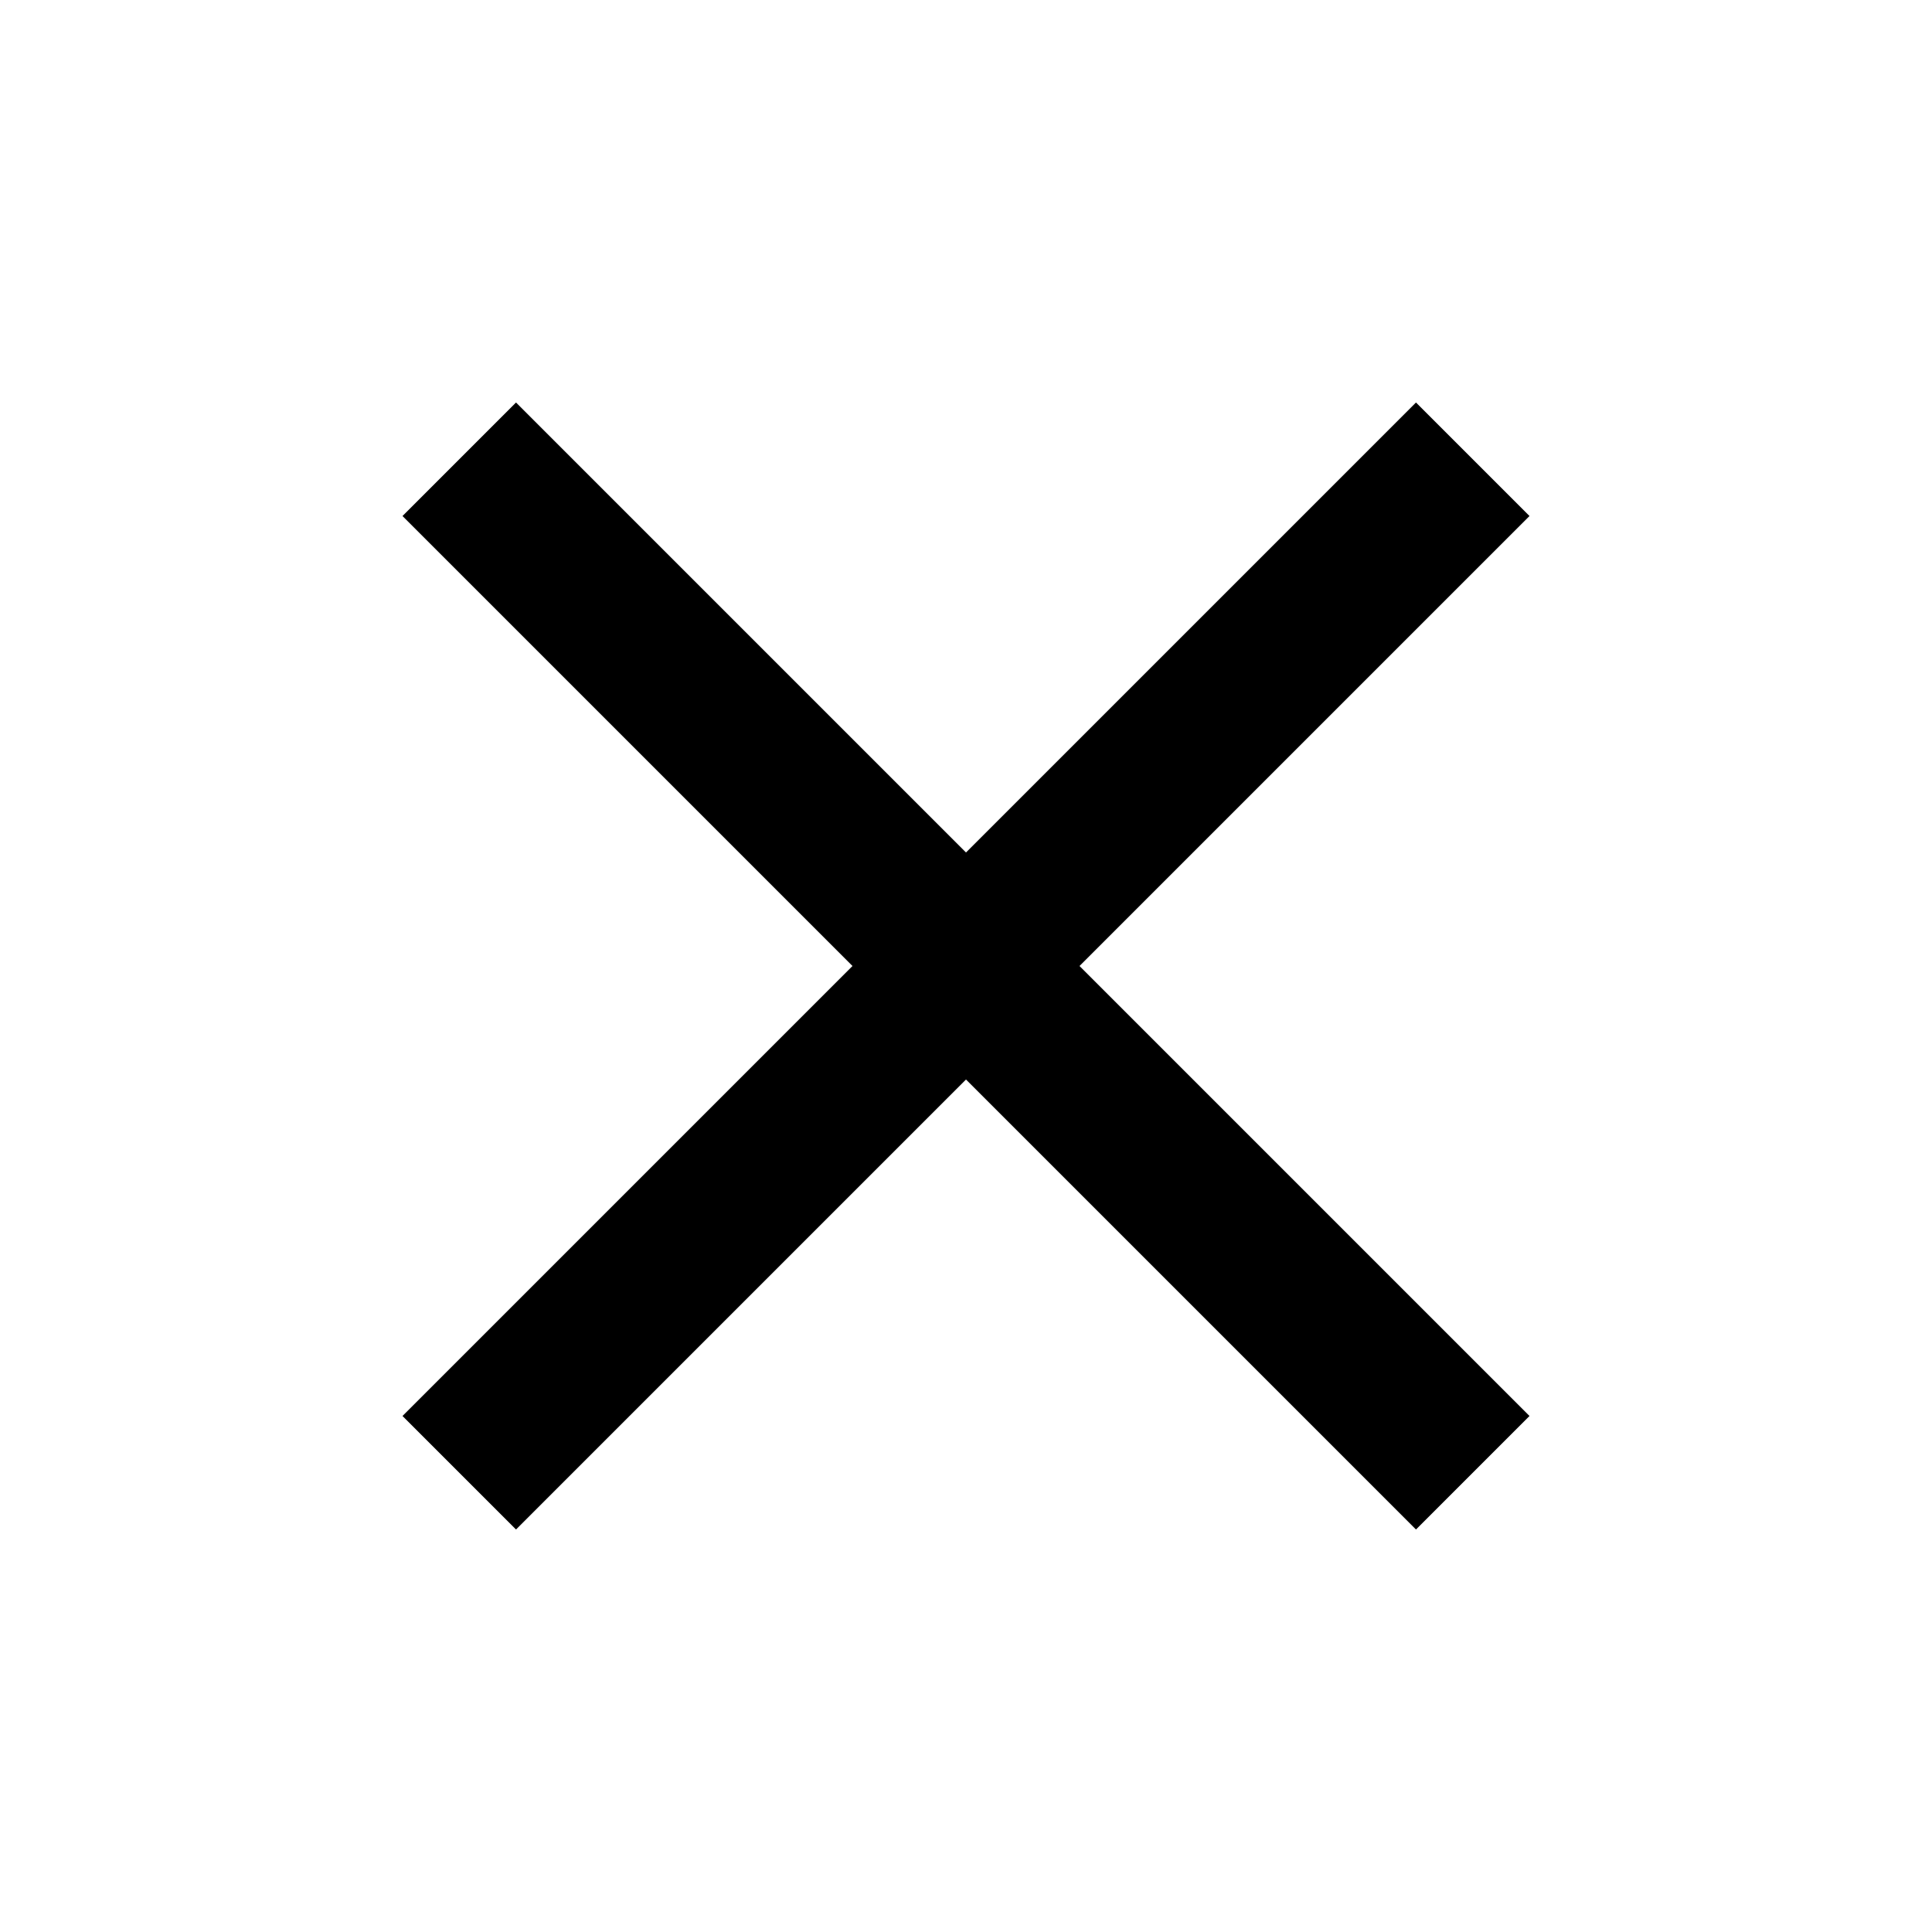
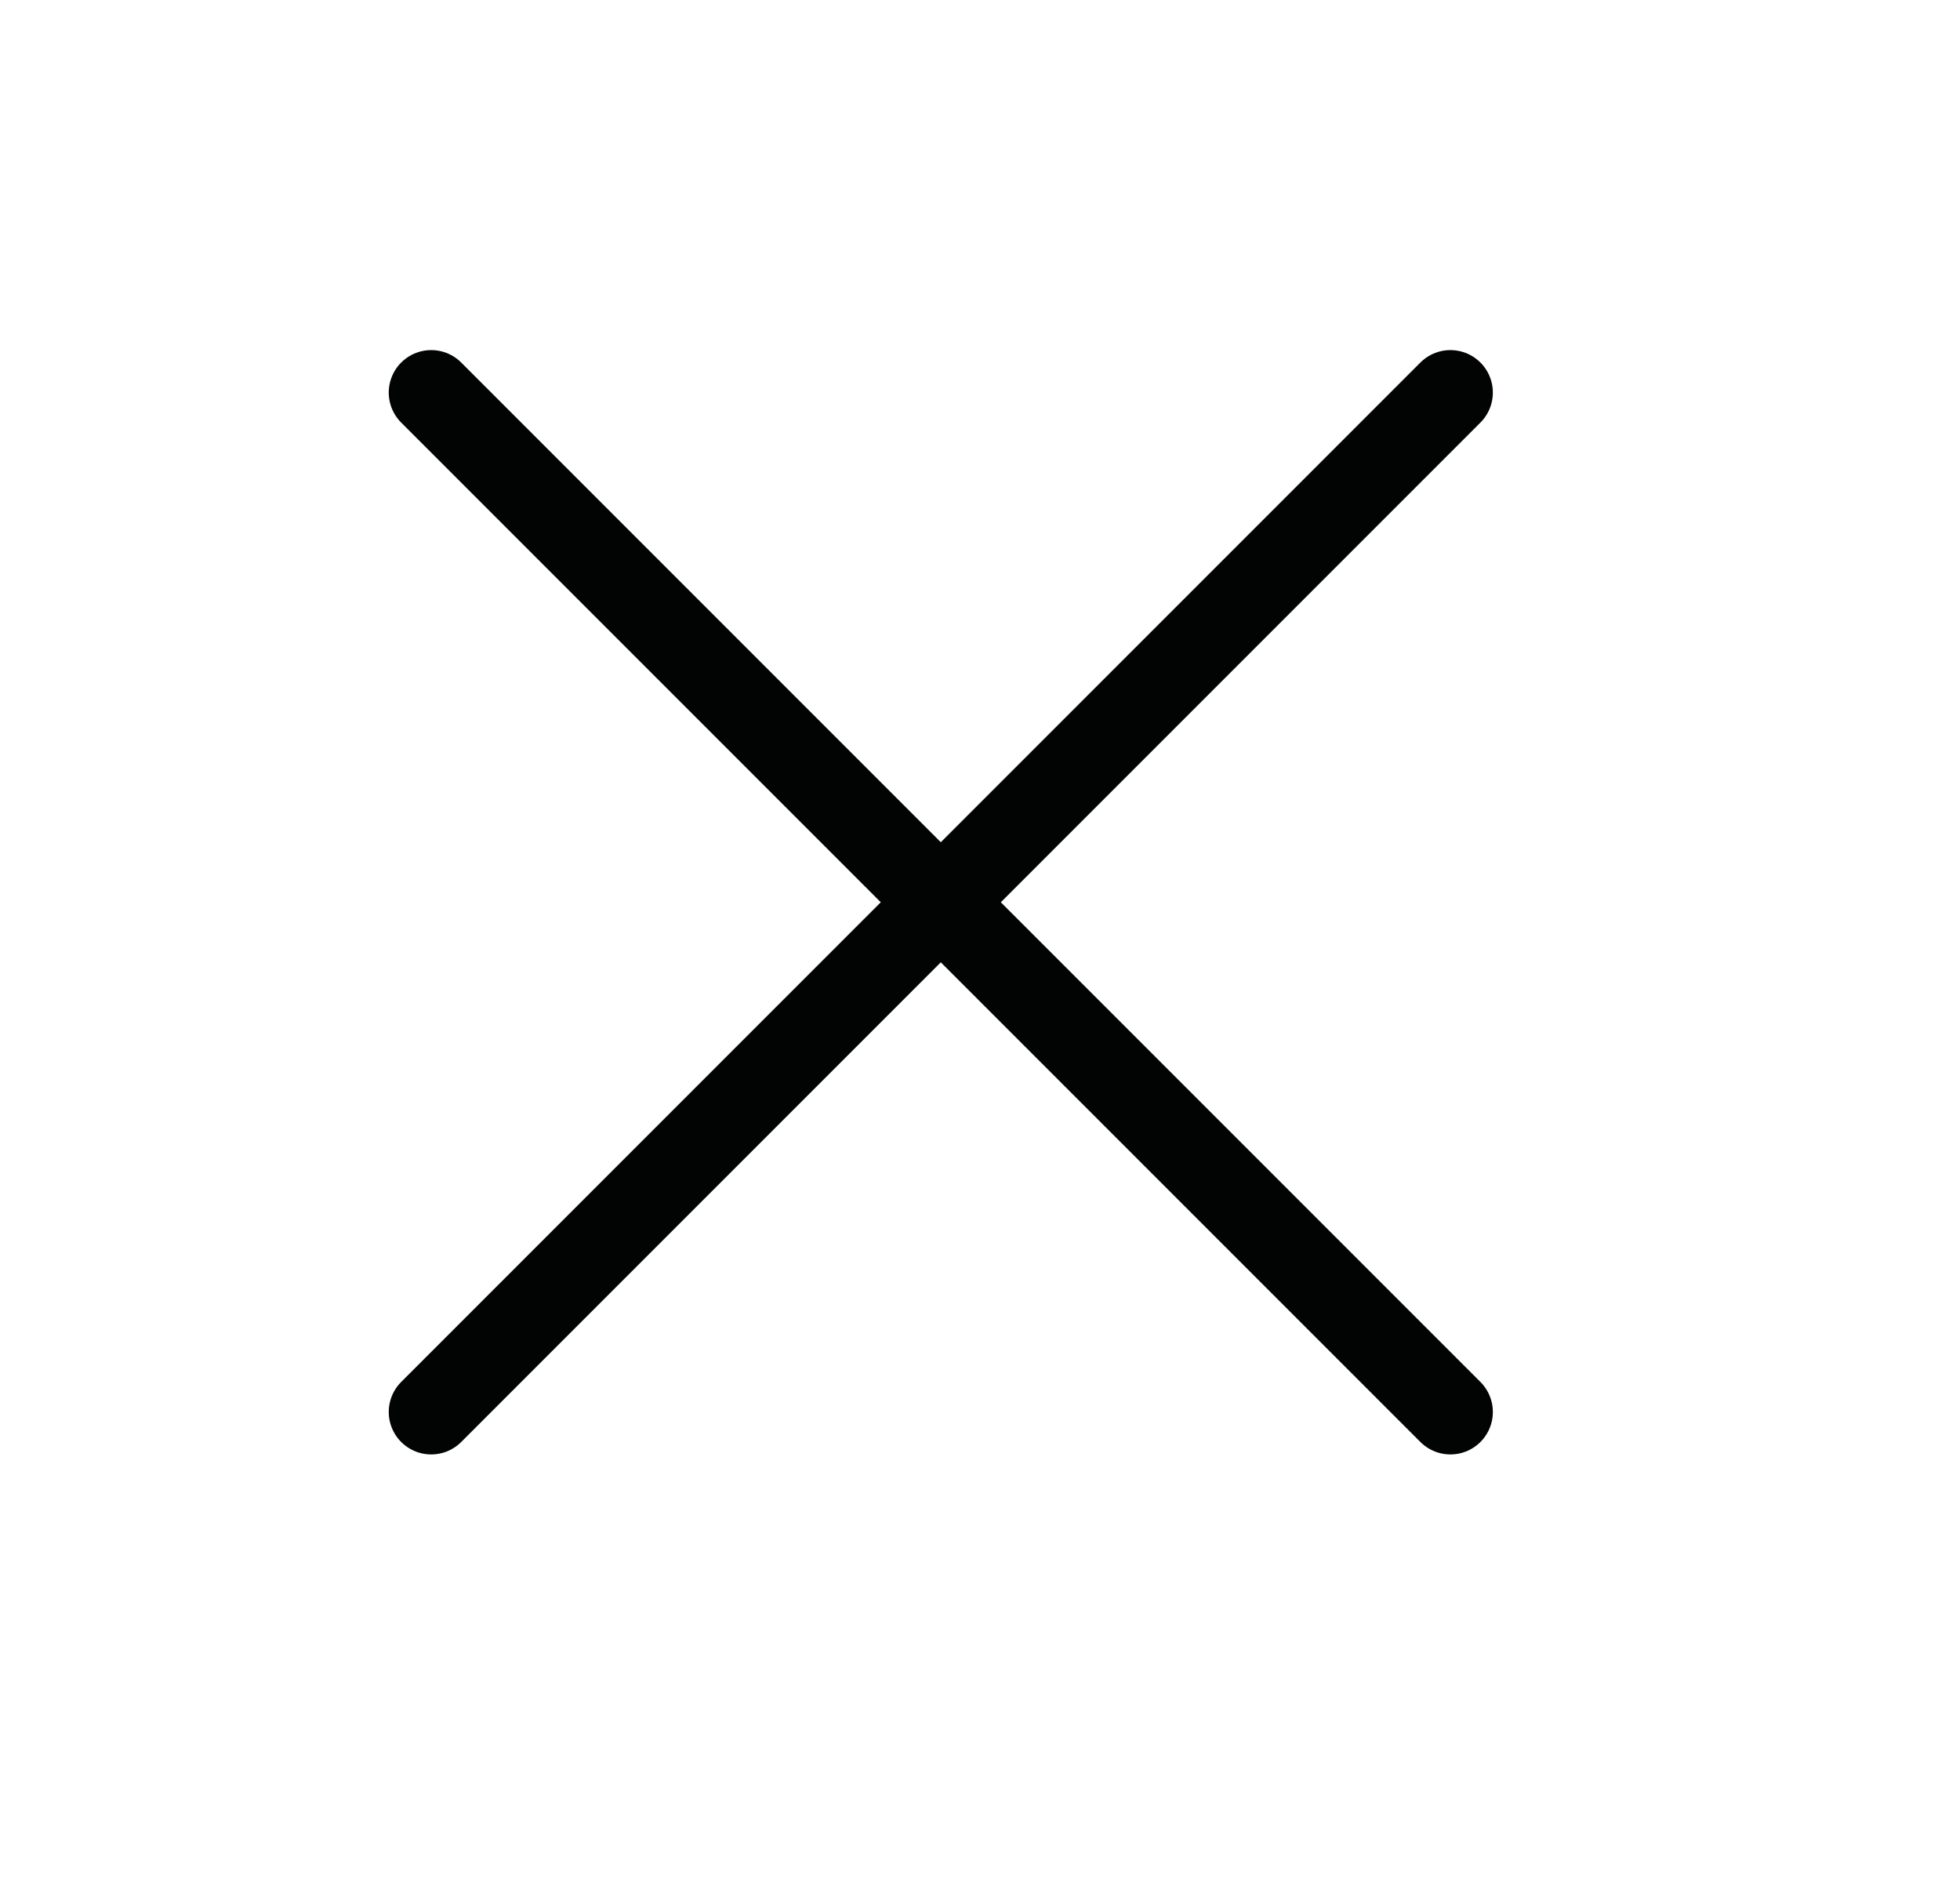
- <svg xmlns="http://www.w3.org/2000/svg" width="18" height="18" viewBox="0 0 24 24" fill="none">
-   <path d="M19 6.41 17.59 5 12 10.59 6.41 5 5 6.41 10.59 12 5 17.59 6.41 19 12 13.41 17.59 19 19 17.59 13.41 12z" fill="#000" />
+ <svg xmlns="http://www.w3.org/2000/svg" width="25" height="24" viewBox="0 0 25 24" fill="none">
+   <path d="M18.5 5.006L5.5 18.006" stroke="#020303" stroke-width="1.083" stroke-linecap="round" stroke-linejoin="round" />
+   <path d="M5.5 5.006L18.5 18.006" stroke="#020303" stroke-width="1.083" stroke-linecap="round" stroke-linejoin="round" />
</svg>
